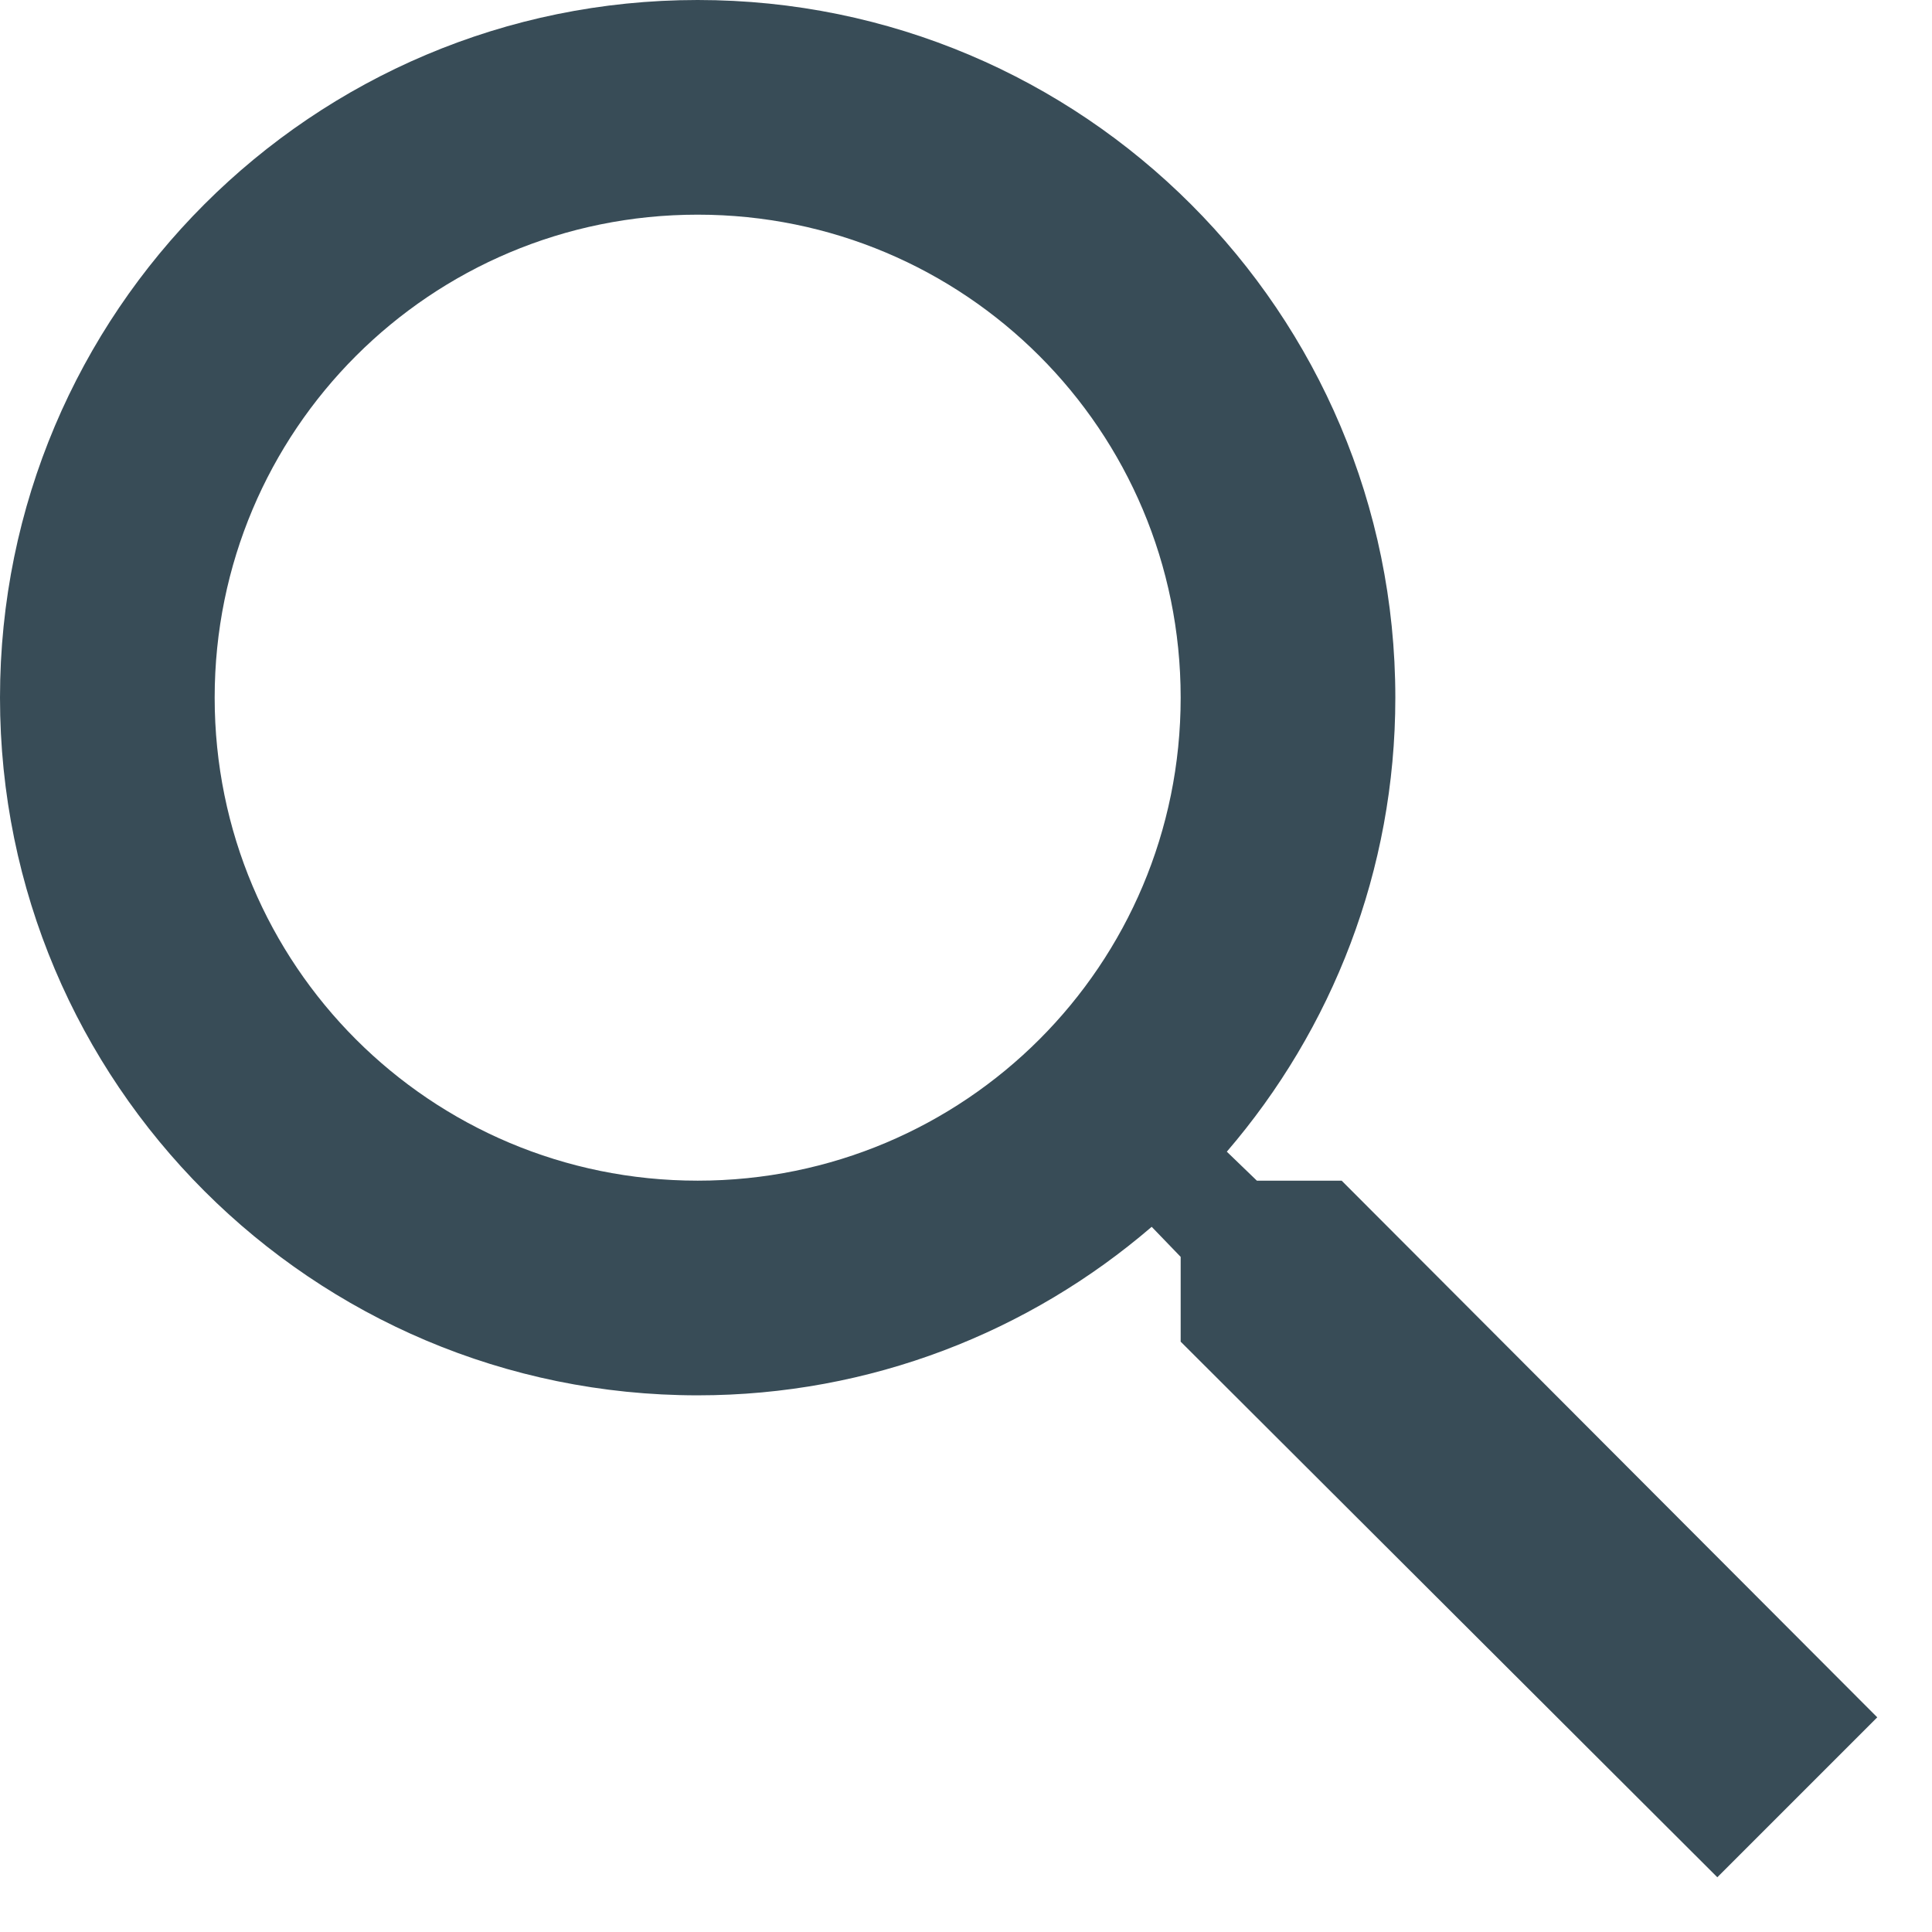
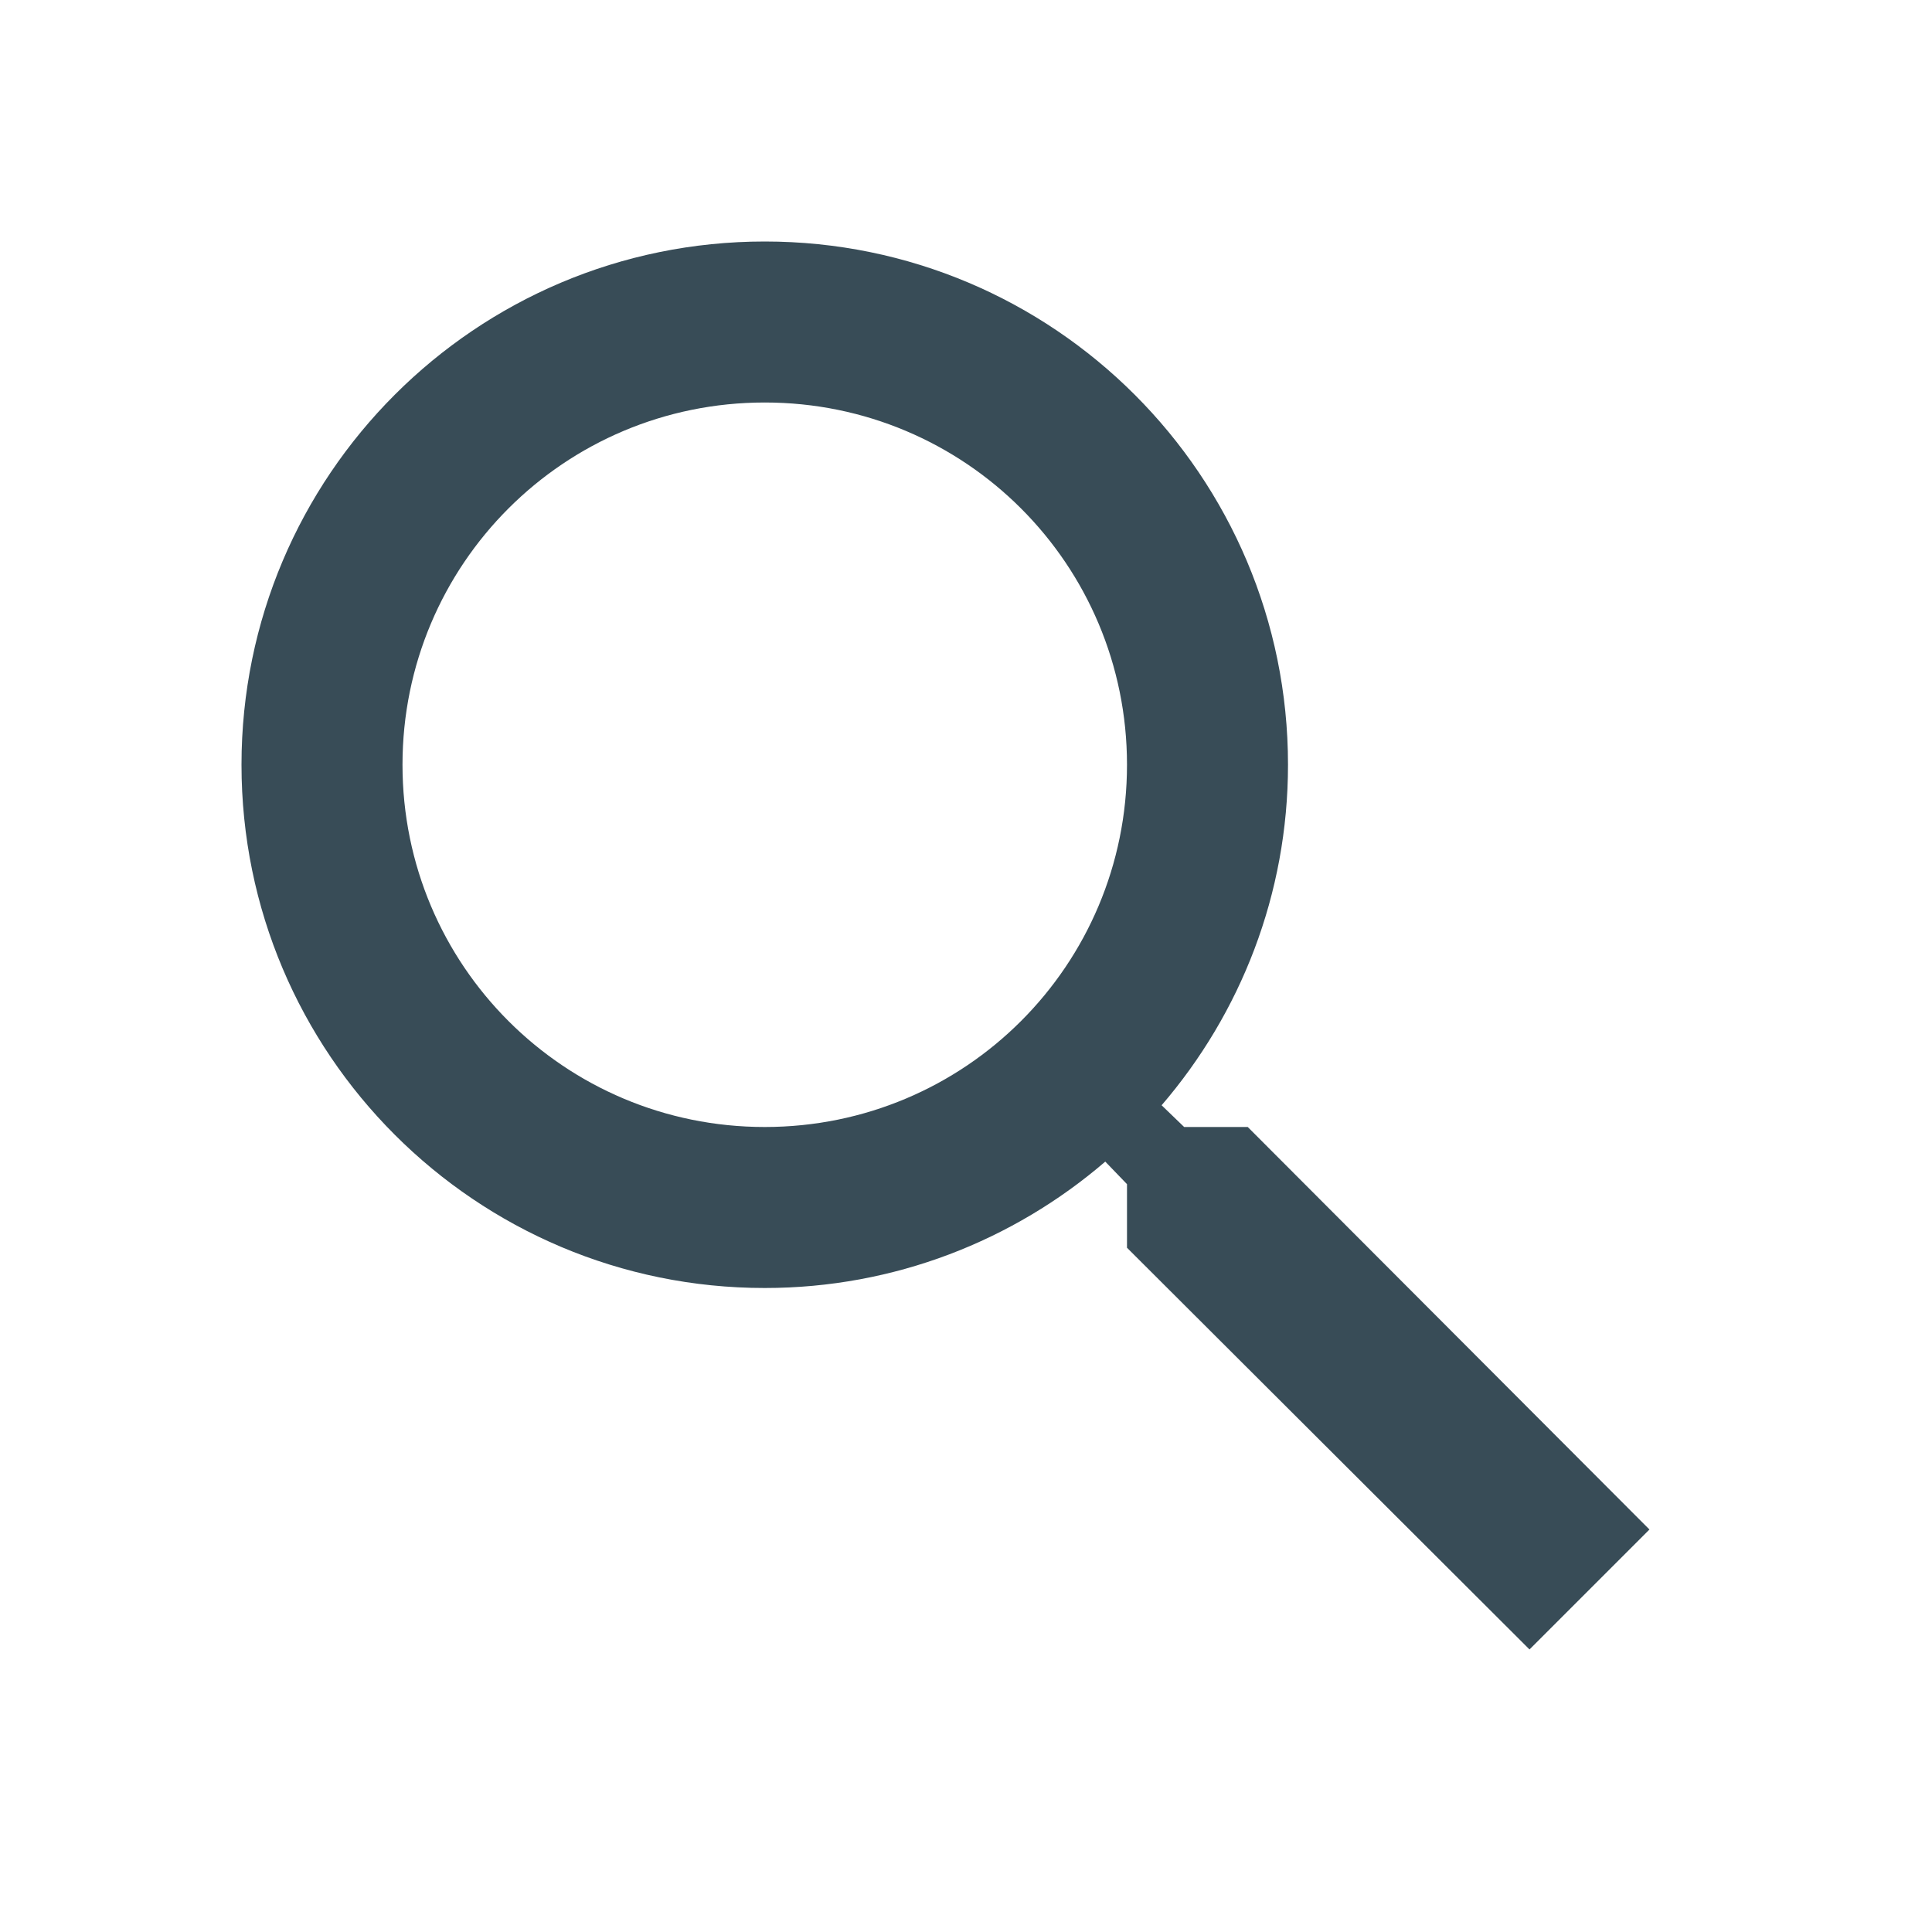
- <svg xmlns="http://www.w3.org/2000/svg" width="18px" height="18px" viewBox="0 0 18 18" version="1.1">
+ <svg xmlns="http://www.w3.org/2000/svg" width="24px" height="24px" viewBox="0 0 24 24" version="1.1">
  <defs />
-   <g id="How-it-Works" stroke="none" stroke-width="1" fill="none" fill-rule="evenodd">
-     <g id="How-it-Works---Redesign" transform="translate(-219, -1674)">
-       <g id="Icon/24/search-dark" transform="translate(216, 1671)">
-         <g id="Shape">
-           <path d="M15.5,14 L14.71,14 L14.43,13.73 C15.41,12.59 16,11.11 16,9.5 C16,5.91 13.09,3 9.5,3 C5.91,3 3,5.91 3,9.5 C3,13.09 5.91,16 9.5,16 C11.11,16 12.59,15.41 13.73,14.43 L14,14.71 L14,15.5 L19,20.49 L20.49,19 L15.5,14 Z M9.5,14 C7.01,14 5,11.99 5,9.5 C5,7.01 7.01,5 9.5,5 C11.99,5 14,7.01 14,9.5 C14,11.99 11.99,14 9.5,14 Z" fill="#384C57" fill-rule="nonzero" />
-           <polygon points="0 0 24 0 24 24 0 24" />
-         </g>
-       </g>
+   <g id="Icon/24/search-dark" stroke="none" stroke-width="1" fill="none" fill-rule="evenodd">
+     <g id="Shape">
+       <path d="M15.5,14 L14.71,14 L14.43,13.73 C15.41,12.59 16,11.11 16,9.5 C16,5.91 13.09,3 9.5,3 C5.91,3 3,5.91 3,9.5 C3,13.09 5.91,16 9.5,16 C11.11,16 12.59,15.41 13.73,14.43 L14,14.71 L14,15.5 L19,20.49 L20.49,19 L15.5,14 Z M9.5,14 C7.01,14 5,11.99 5,9.5 C5,7.01 7.01,5 9.5,5 C11.99,5 14,7.01 14,9.5 C14,11.99 11.99,14 9.5,14 Z" fill="#384C57" fill-rule="nonzero" />
+       <polygon points="0 0 24 0 24 24 0 24" />
    </g>
  </g>
</svg>
